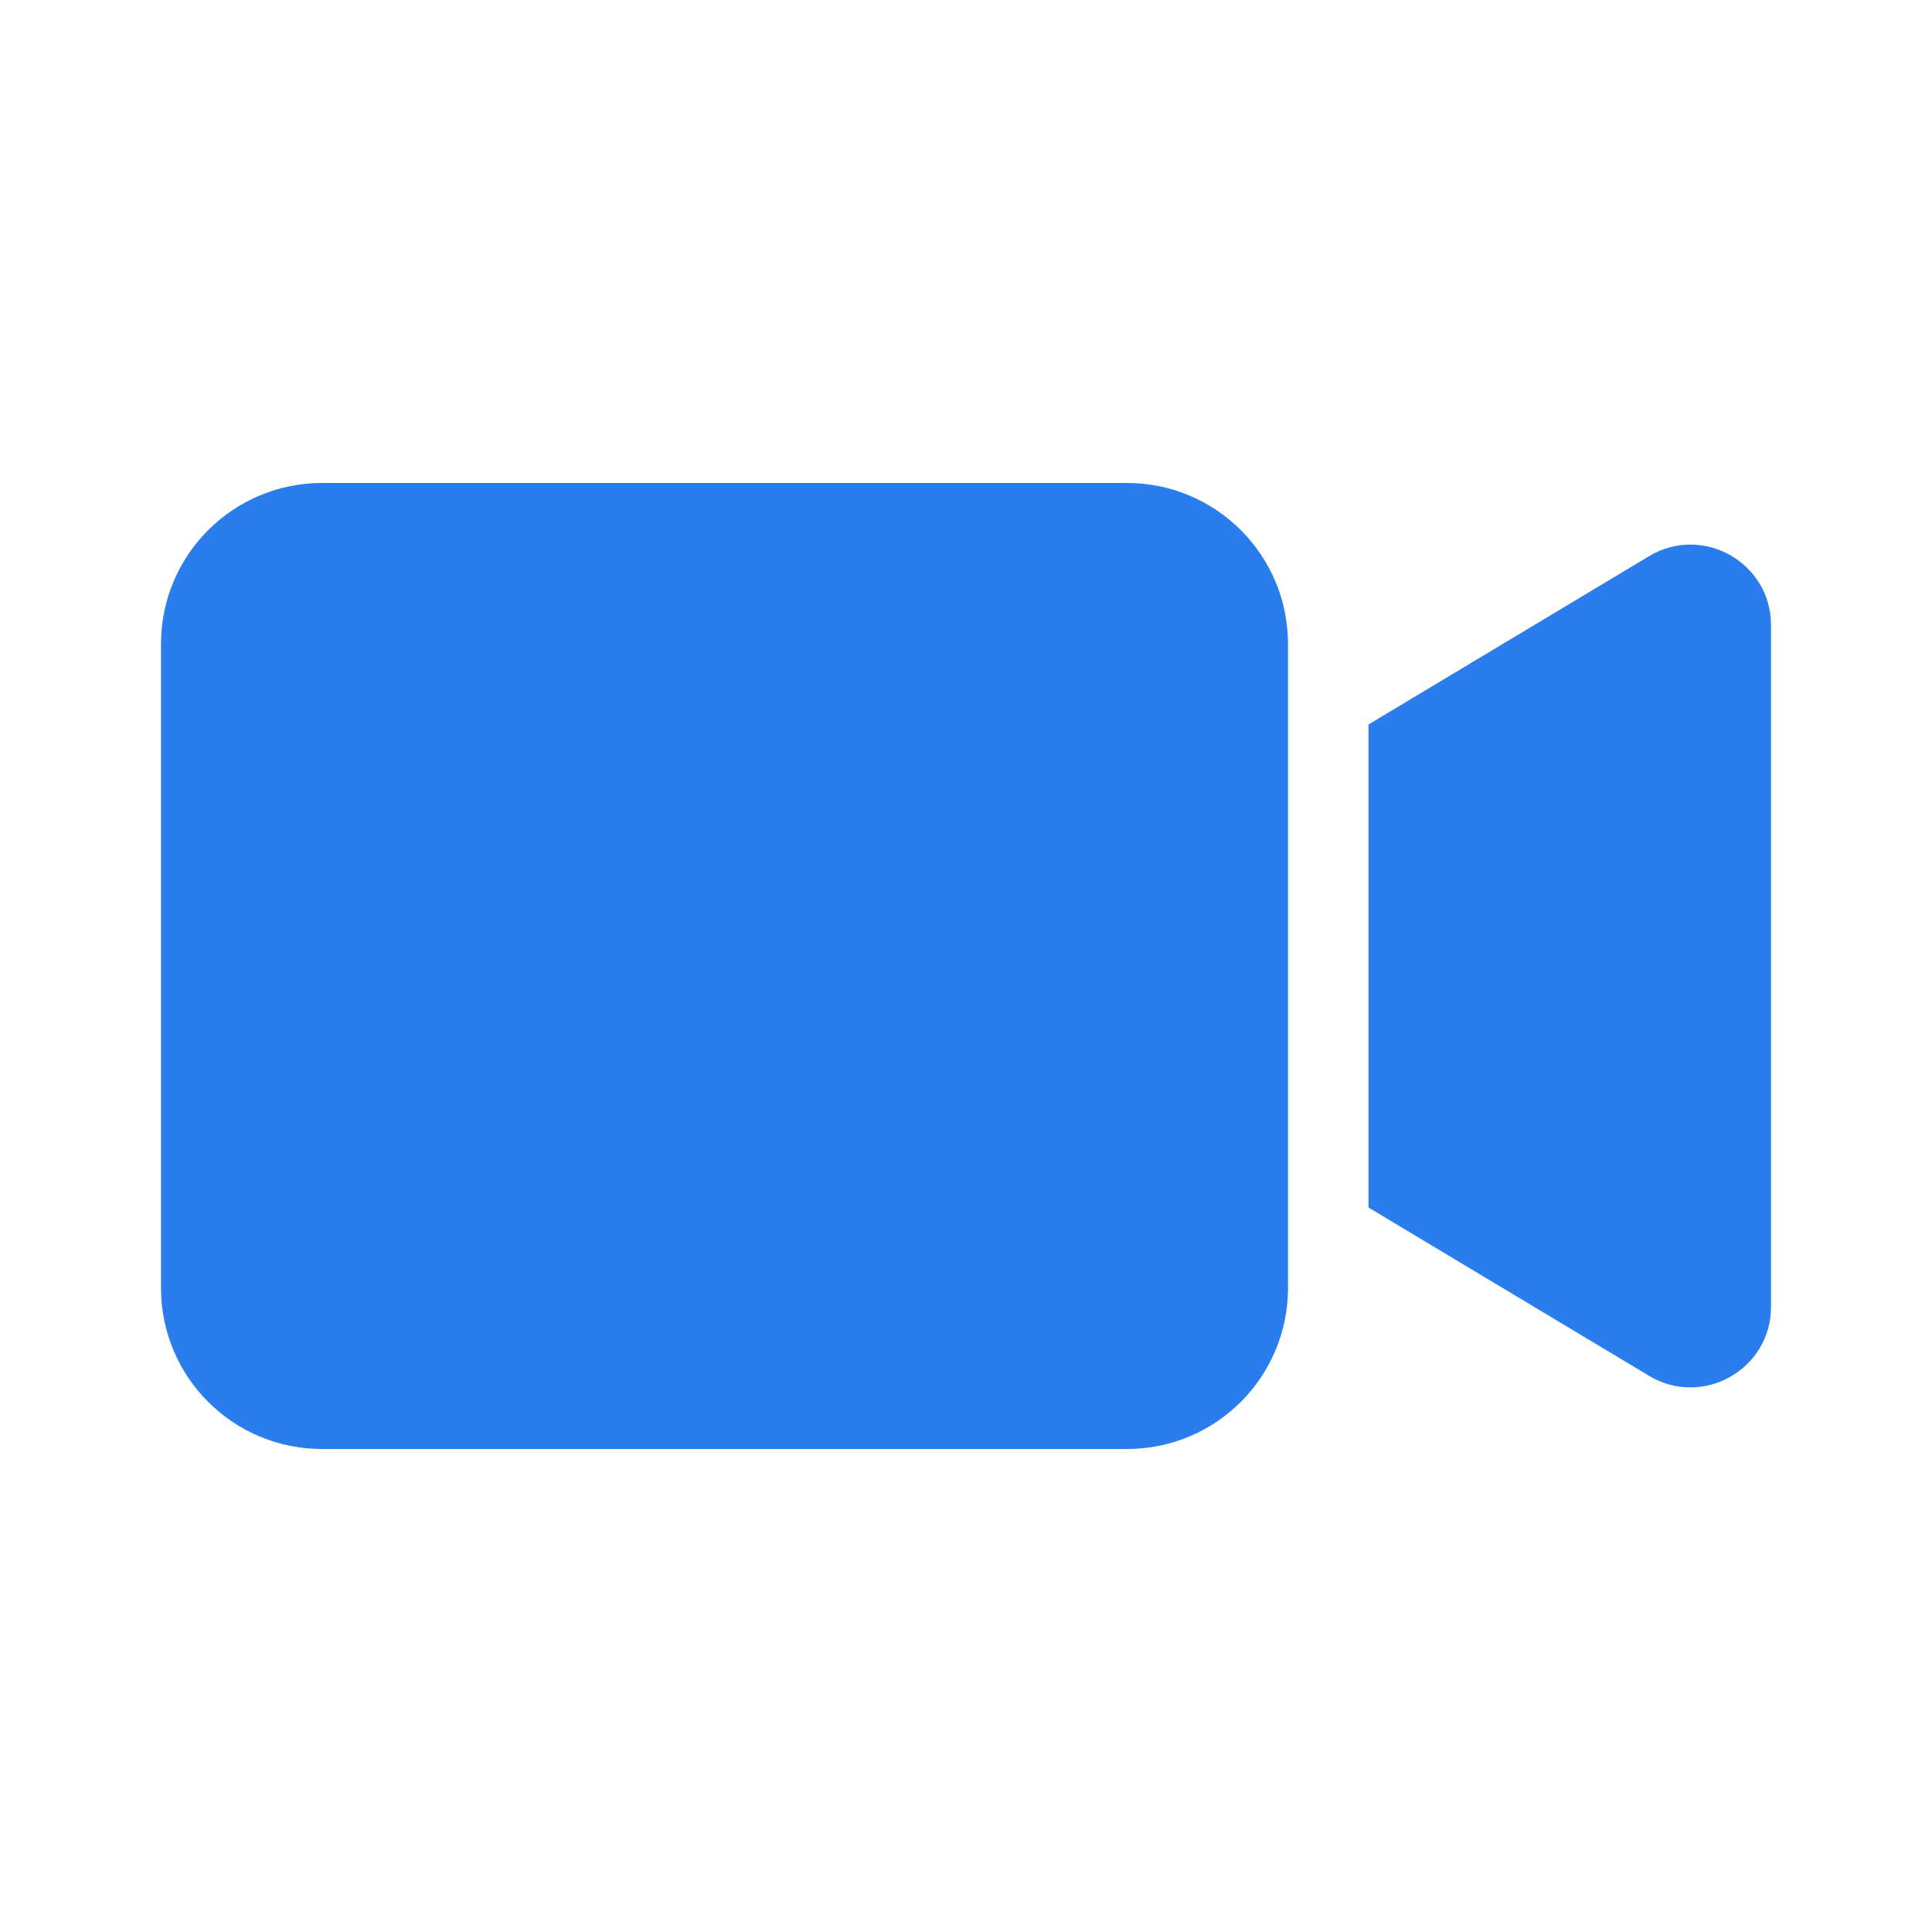
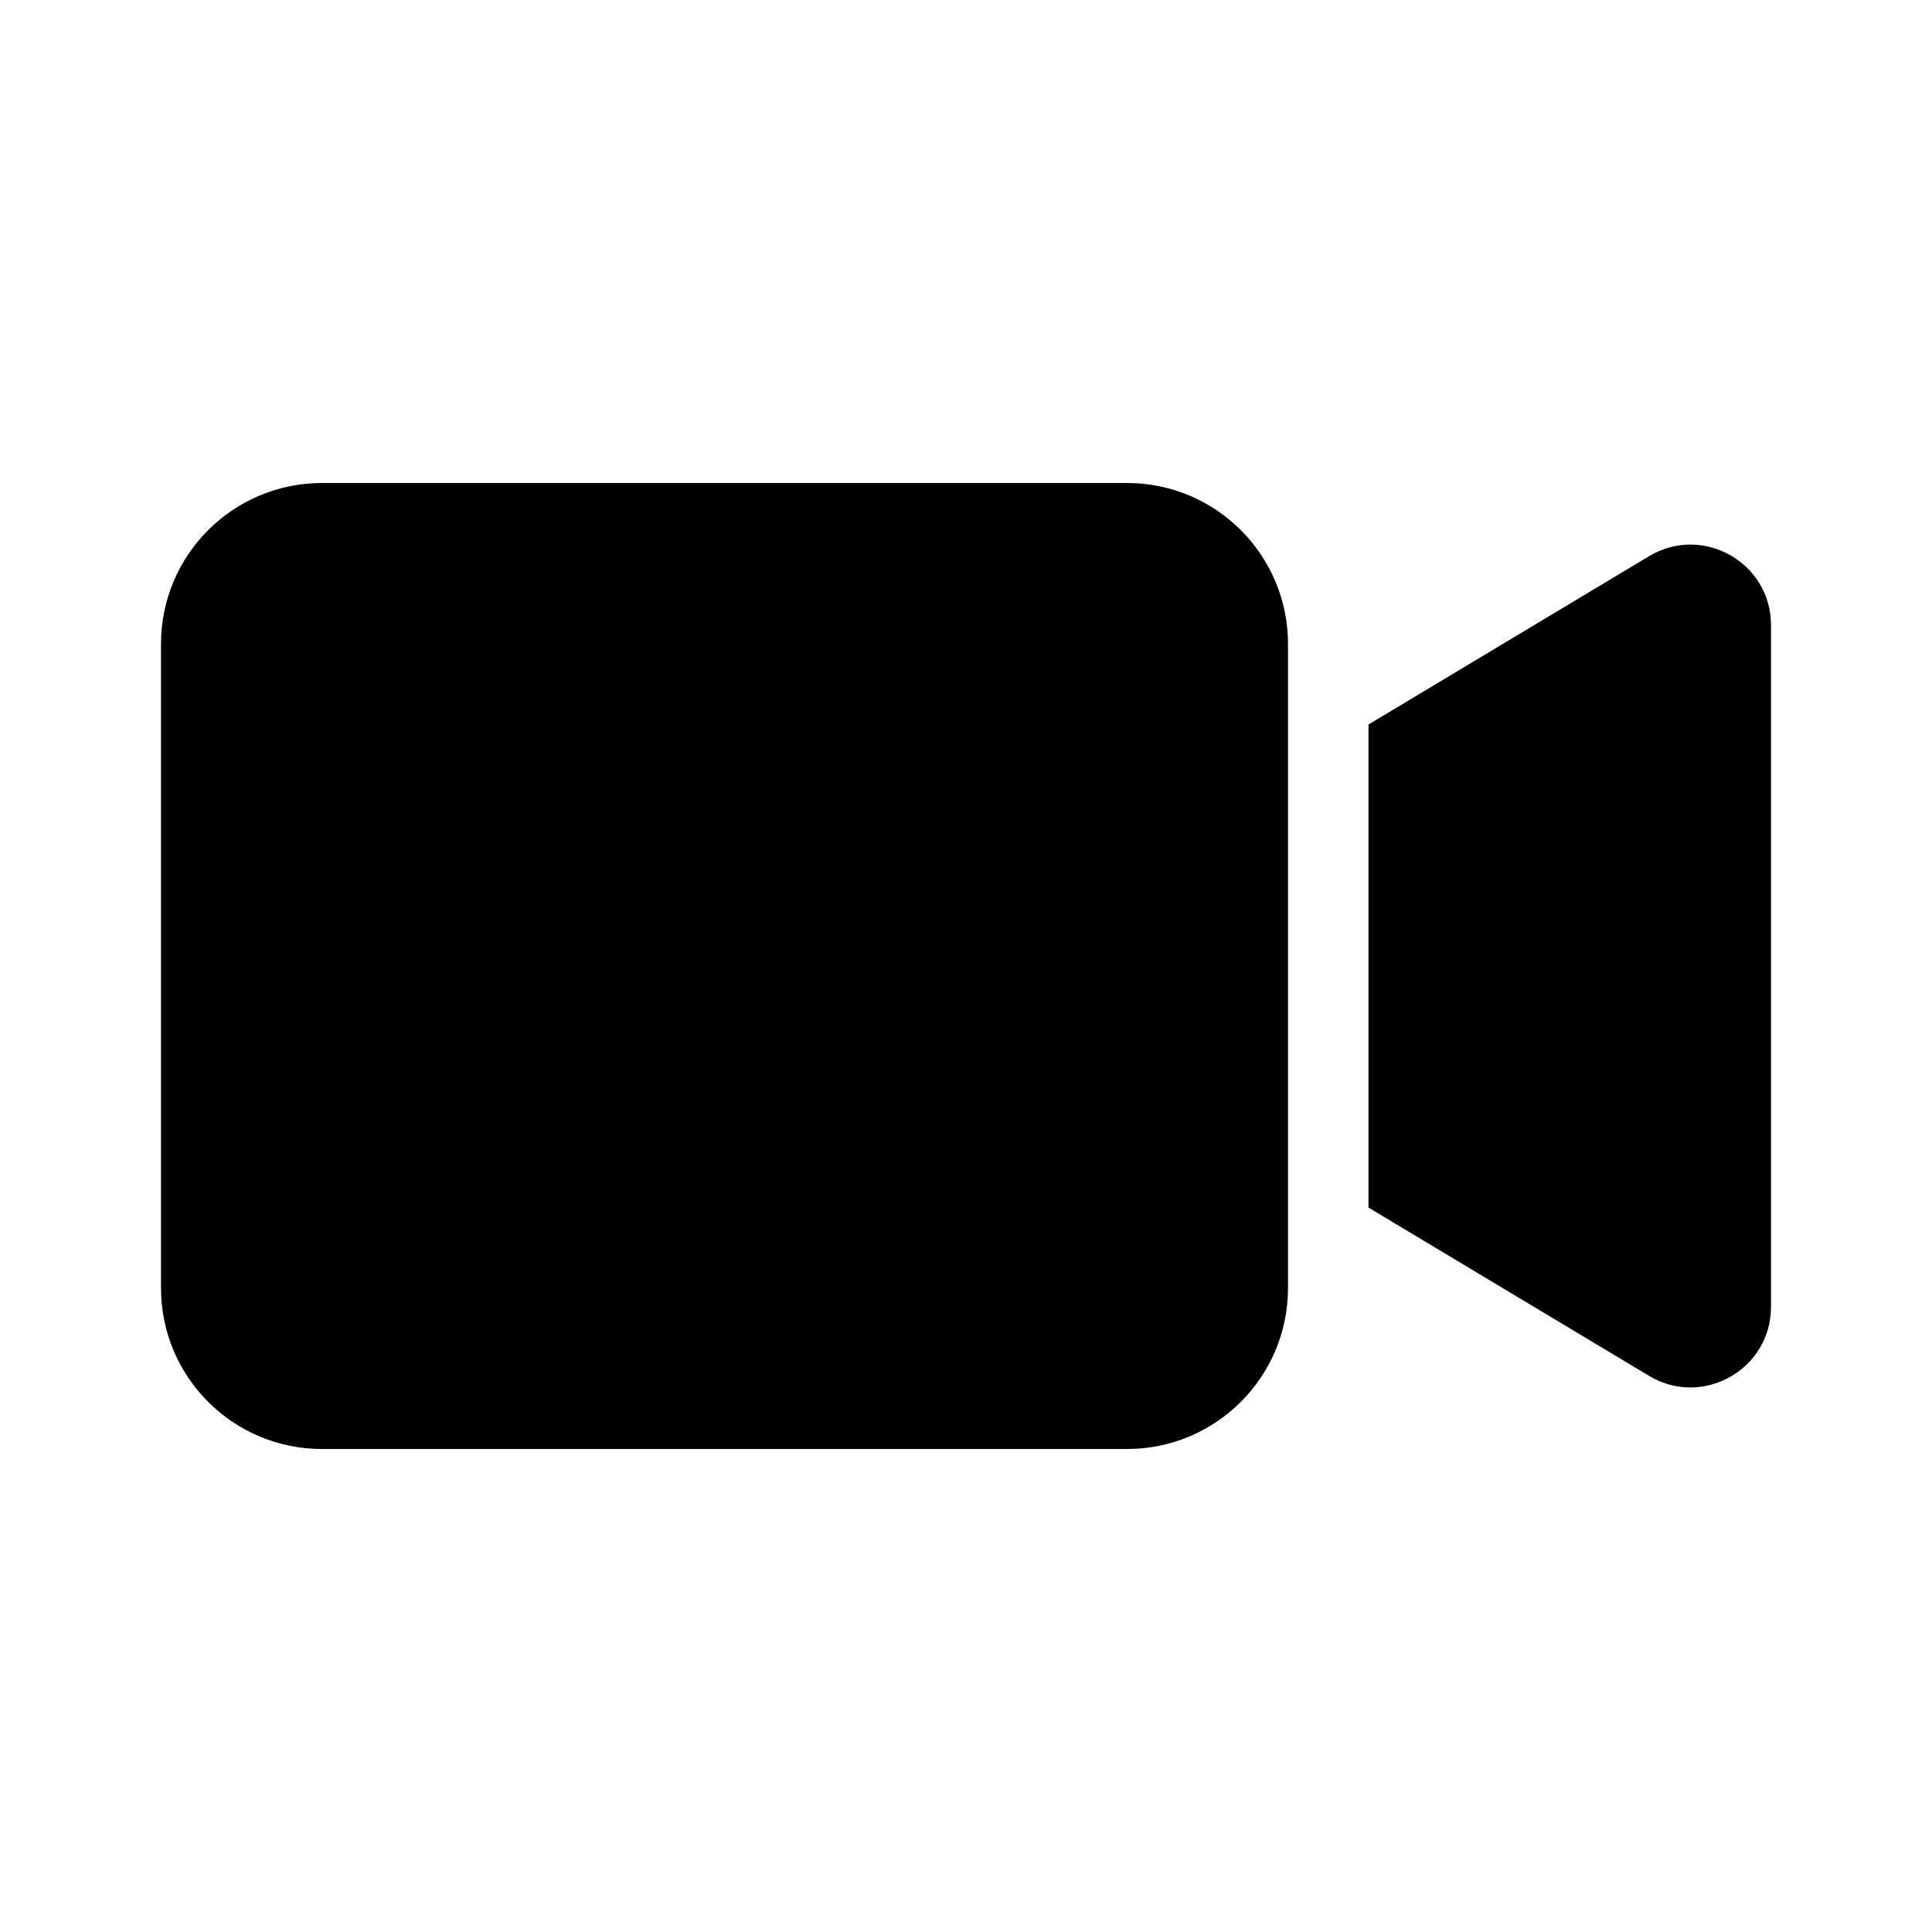
- <svg xmlns="http://www.w3.org/2000/svg" width="24" height="24" viewBox="0 0 24 24" fill="none">
-   <path fill-rule="evenodd" clip-rule="evenodd" d="M4 6C2.895 6 2 6.895 2 8V16C2 17.105 2.895 18 4 18H14C15.105 18 16 17.105 16 16V8C16 6.895 15.105 6 14 6H4ZM17 9L20.485 6.909C21.152 6.509 22 6.989 22 7.766V16.234C22 17.011 21.152 17.491 20.485 17.091L17 15V9Z" fill="#2A7DEC" />
+ <svg xmlns="http://www.w3.org/2000/svg" width="24" height="24" fill="none" version="1.1" viewBox="0 0 24 24">
+   <path d="m4 6c-1.105 0-2 0.895-2 2v8c0 1.105 0.895 2 2 2h10c1.105 0 2-0.895 2-2v-8c0-1.105-0.895-2-2-2h-10zm13 3 3.486-2.091c0.666-0.4 1.514 0.08 1.514 0.857v8.468c0 0.777-0.848 1.257-1.514 0.858l-3.486-2.091v-6z" clip-rule="evenodd" fill="#000" fill-rule="evenodd" />
</svg>
